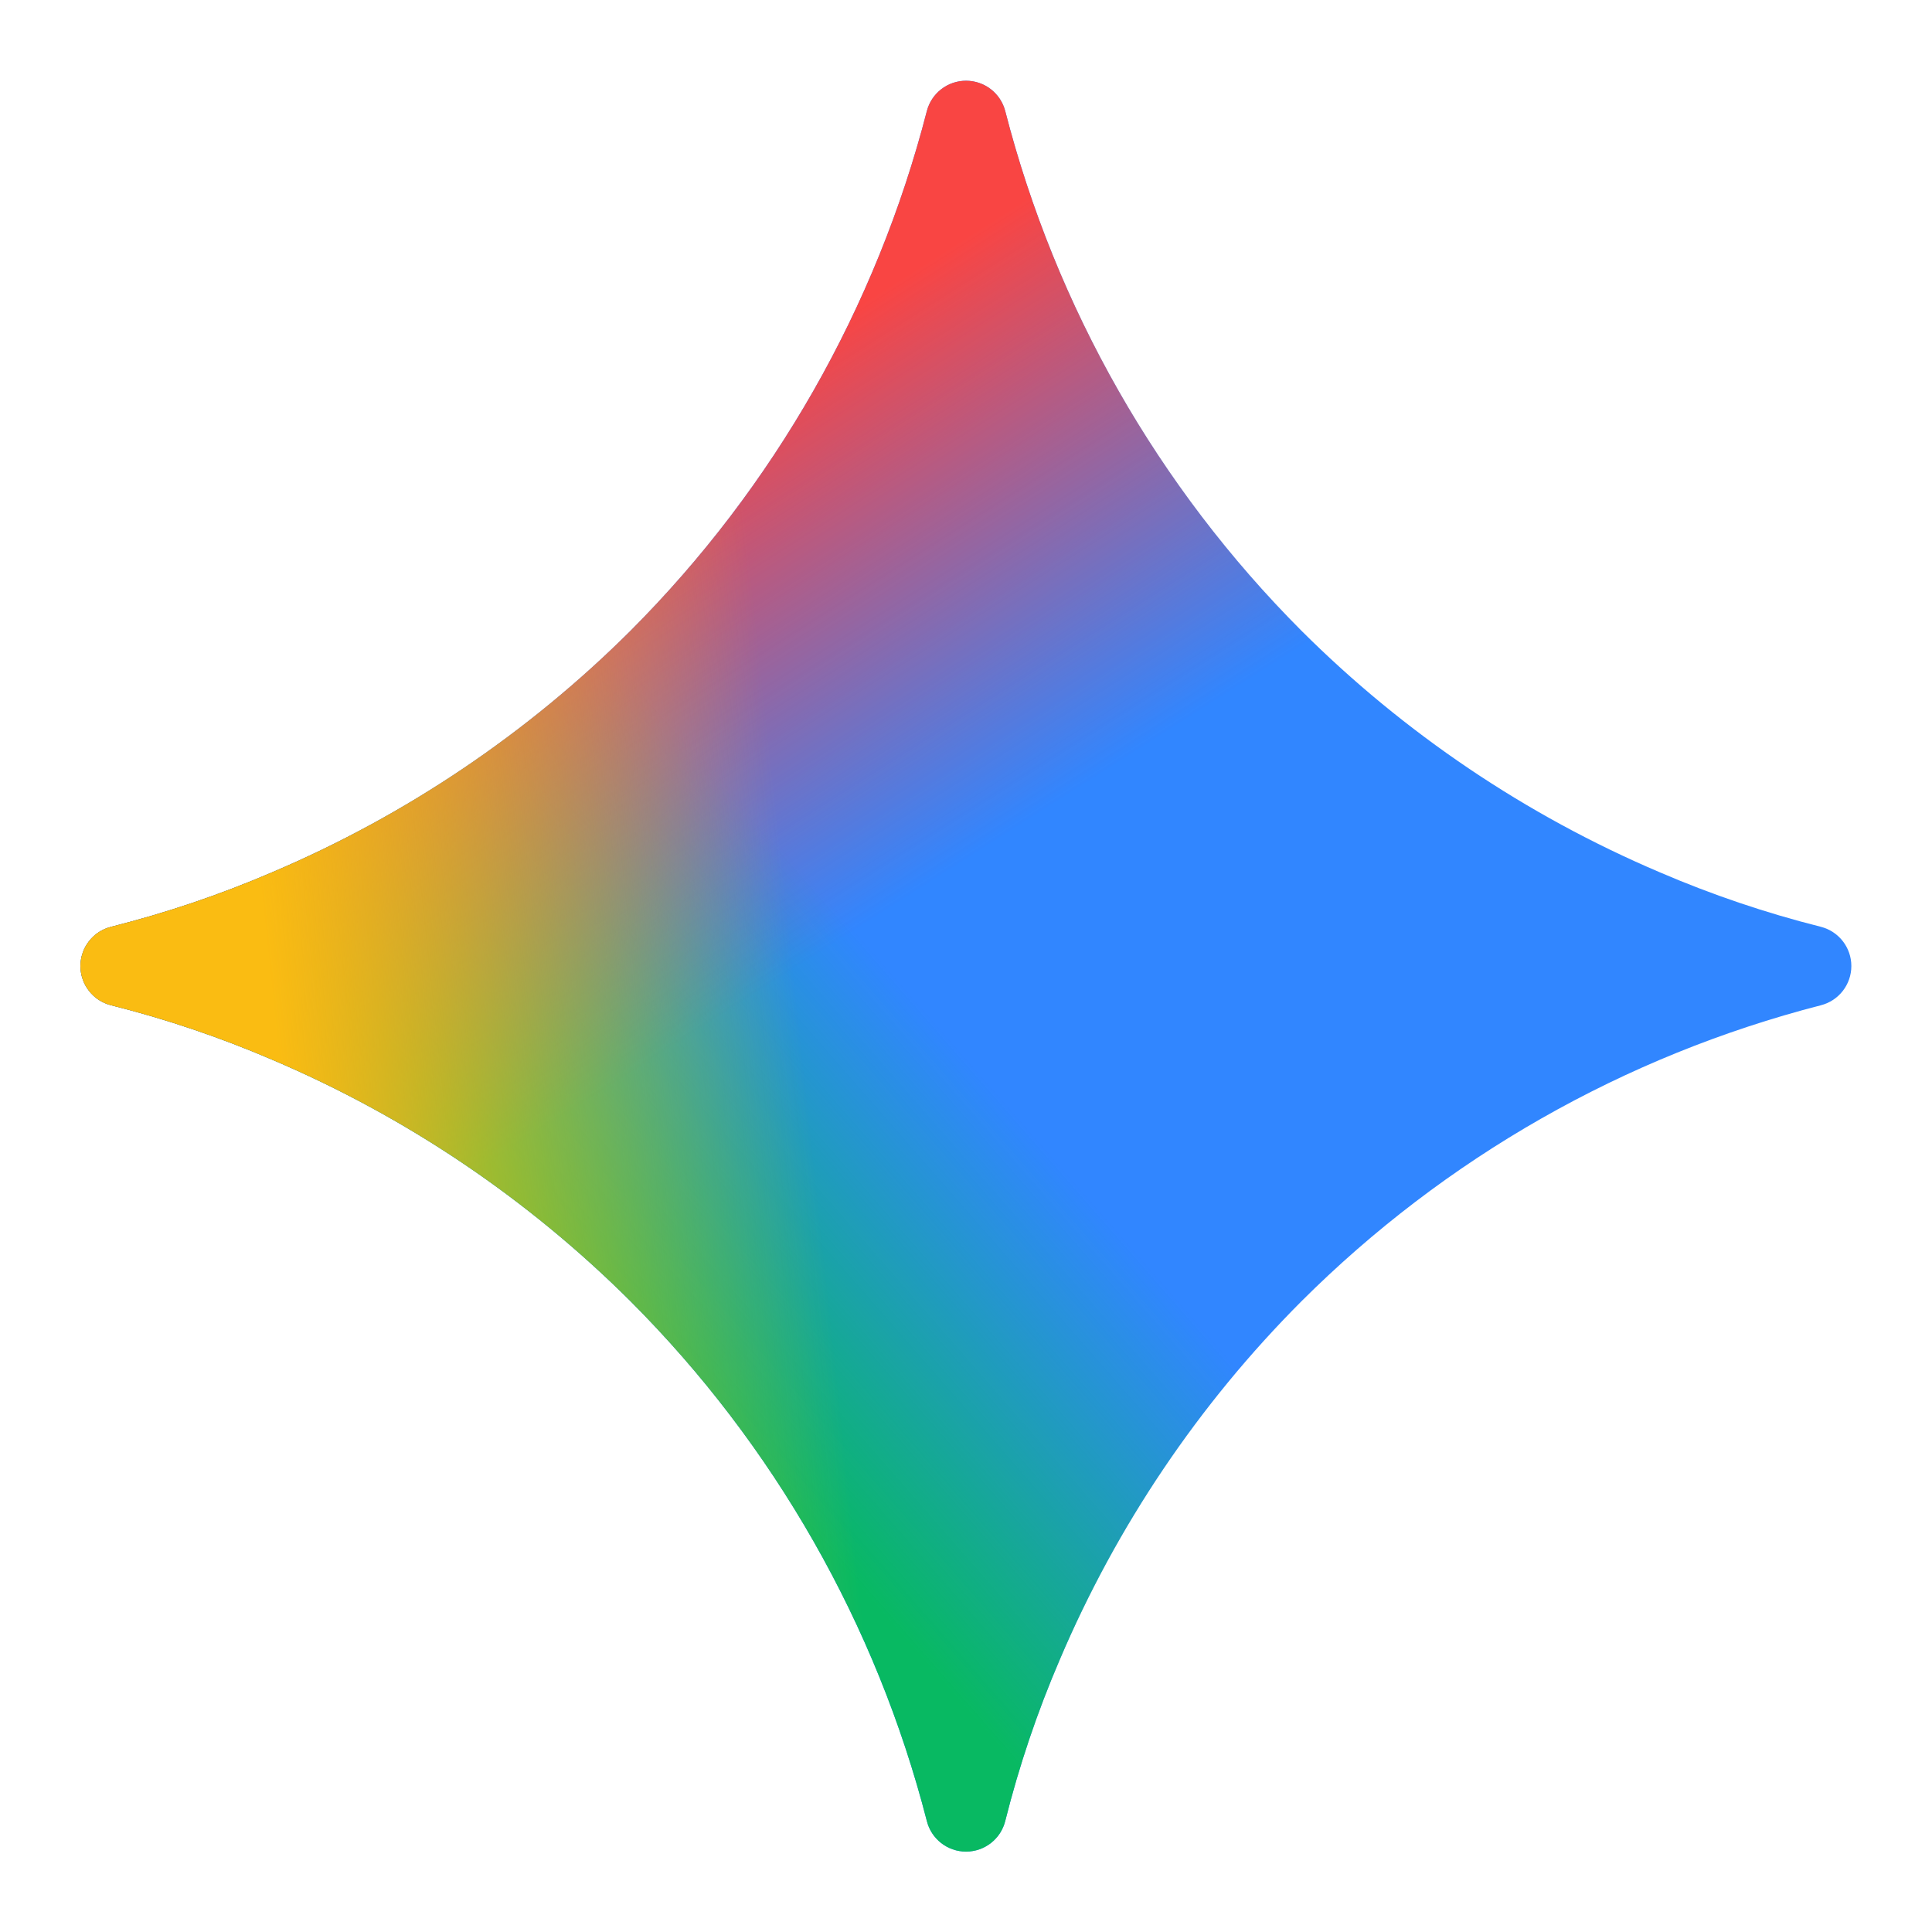
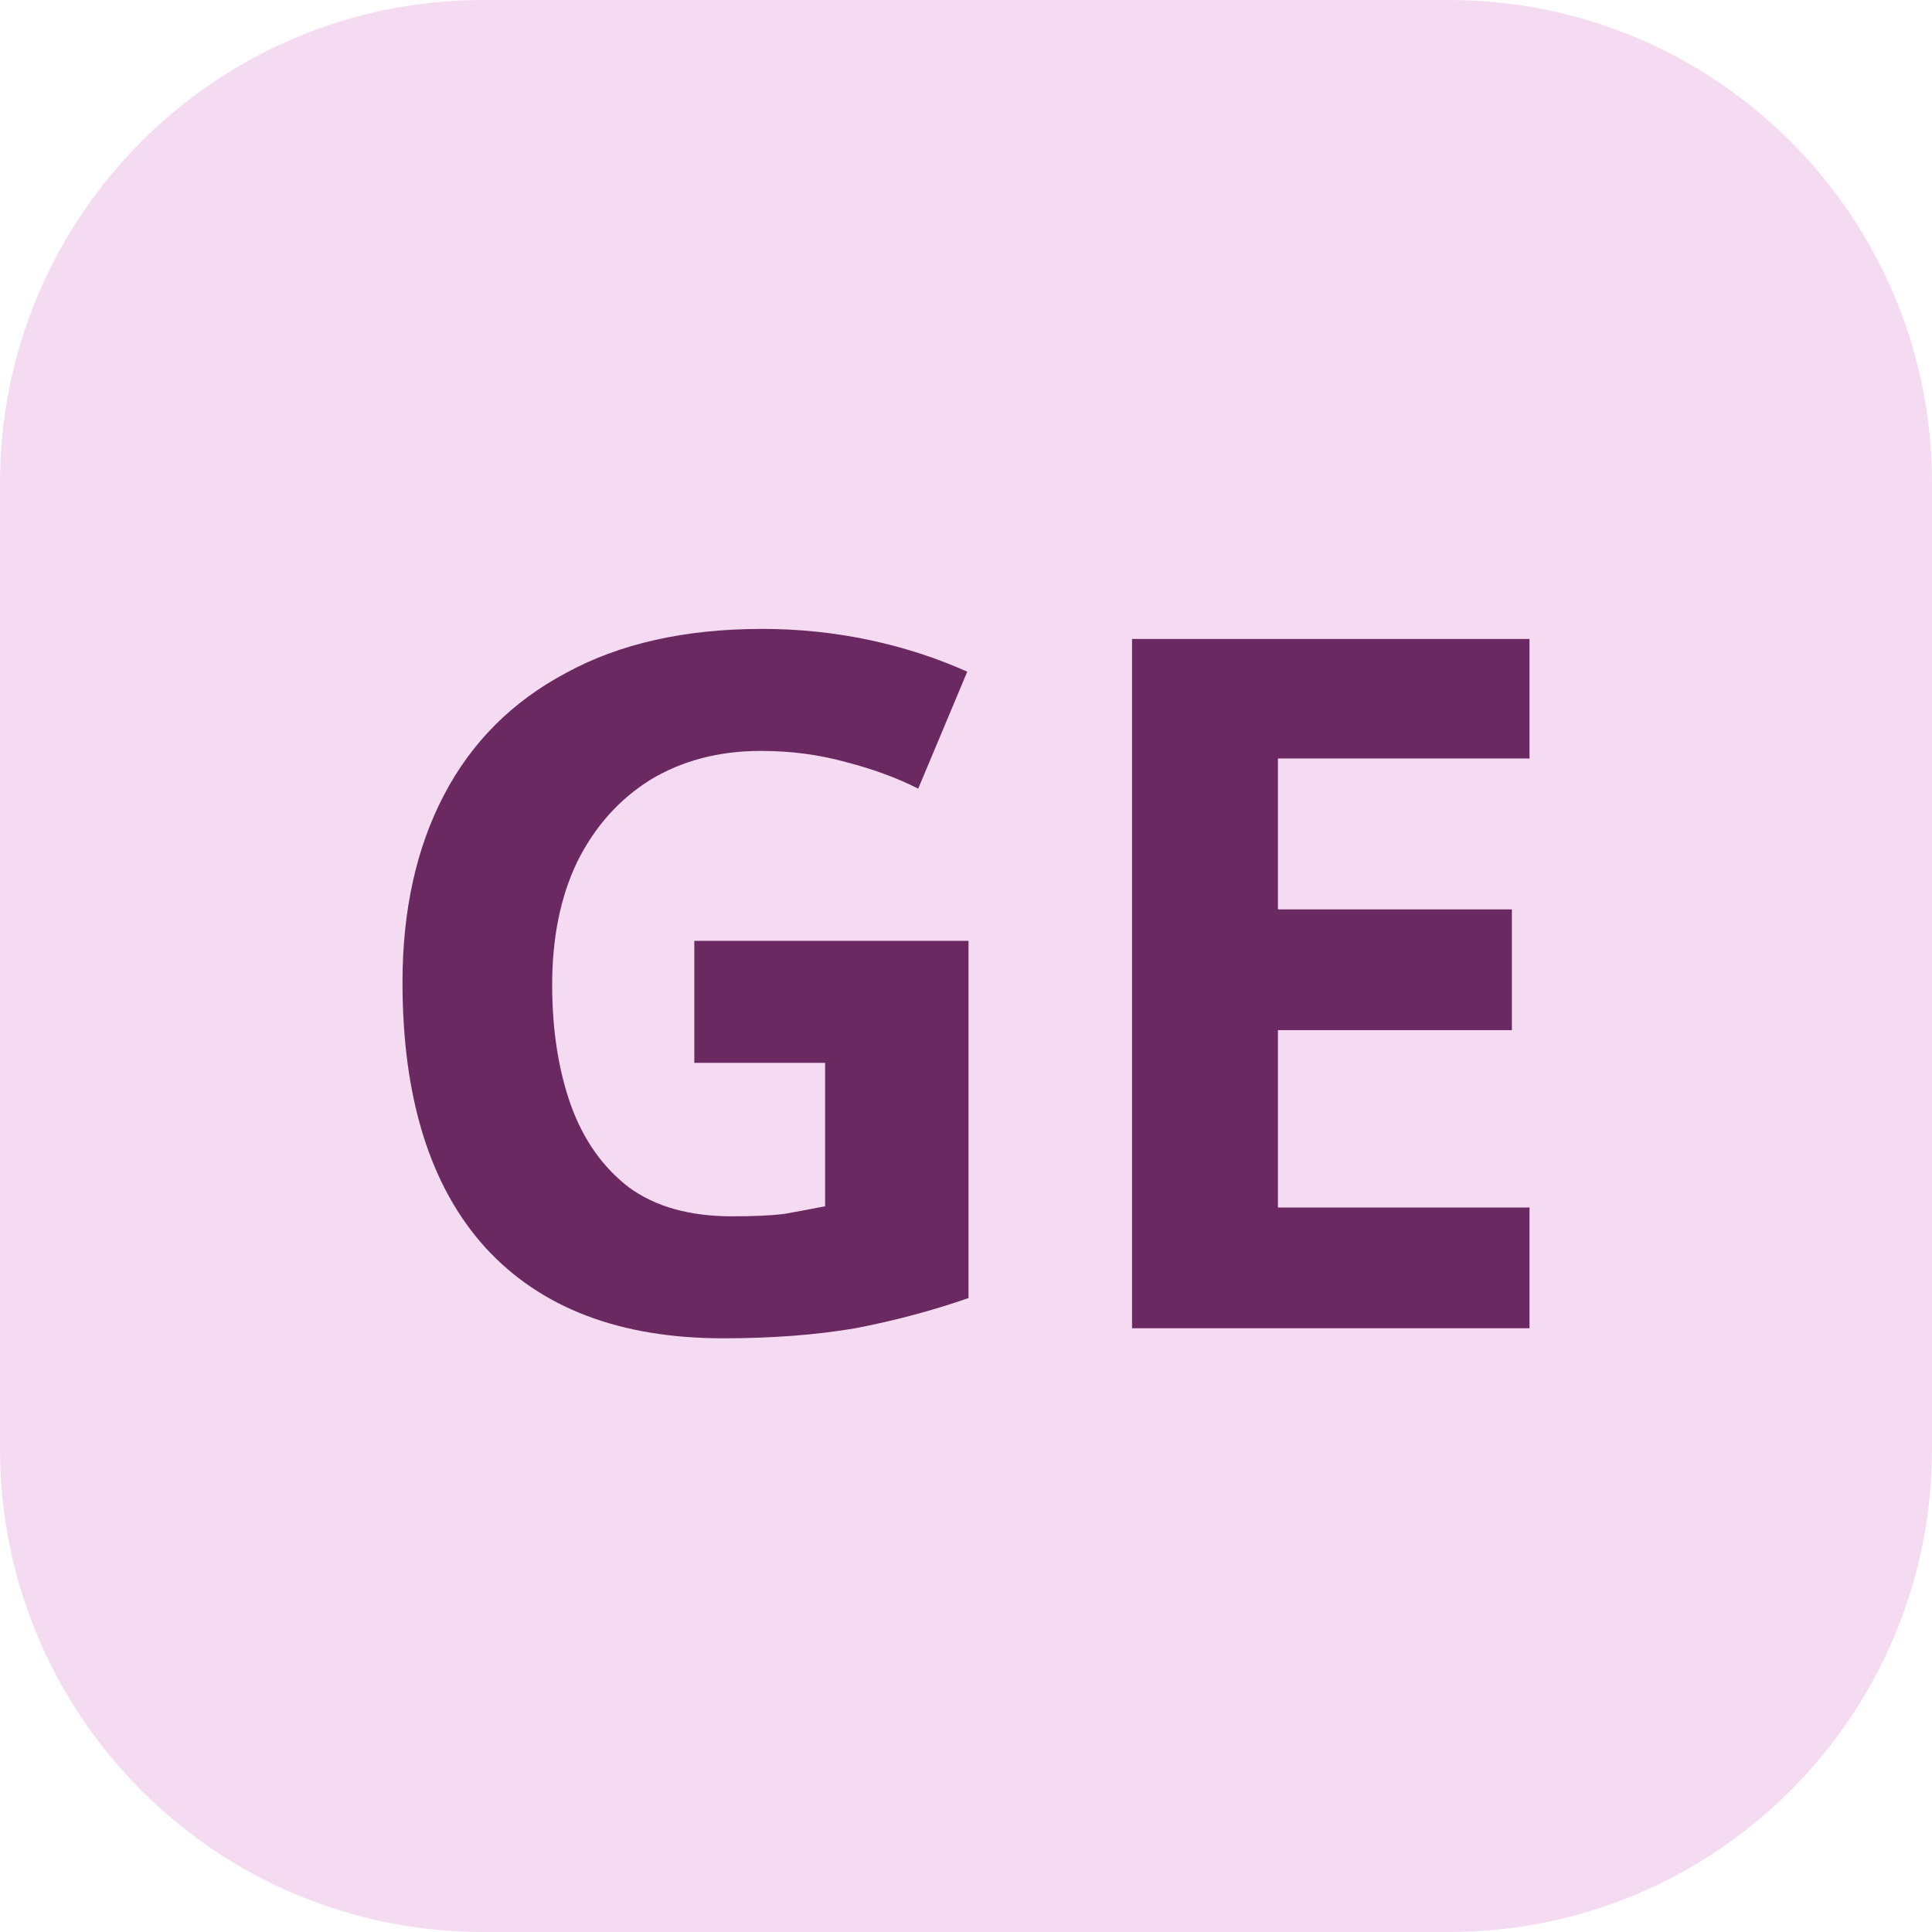
- <svg xmlns="http://www.w3.org/2000/svg" height="1em" style="flex:none;line-height:1" viewBox="0 0 24 24" width="1em">
-   <path d="M20.616 10.835a14.147 14.147 0 01-4.45-3.001 14.111 14.111 0 01-3.678-6.452.503.503 0 00-.975 0 14.134 14.134 0 01-3.679 6.452 14.155 14.155 0 01-4.45 3.001c-.65.28-1.318.505-2.002.678a.502.502 0 000 .975c.684.172 1.35.397 2.002.677a14.147 14.147 0 014.45 3.001 14.112 14.112 0 013.679 6.453.502.502 0 00.975 0c.172-.685.397-1.351.677-2.003a14.145 14.145 0 013.001-4.45 14.113 14.113 0 016.453-3.678.503.503 0 000-.975 13.245 13.245 0 01-2.003-.678z" fill="#3186FF" />
-   <path d="M20.616 10.835a14.147 14.147 0 01-4.45-3.001 14.111 14.111 0 01-3.678-6.452.503.503 0 00-.975 0 14.134 14.134 0 01-3.679 6.452 14.155 14.155 0 01-4.45 3.001c-.65.28-1.318.505-2.002.678a.502.502 0 000 .975c.684.172 1.35.397 2.002.677a14.147 14.147 0 014.45 3.001 14.112 14.112 0 013.679 6.453.502.502 0 00.975 0c.172-.685.397-1.351.677-2.003a14.145 14.145 0 013.001-4.45 14.113 14.113 0 016.453-3.678.503.503 0 000-.975 13.245 13.245 0 01-2.003-.678z" fill="url(#lobe-icons-gemini-0-_R_0_)" />
-   <path d="M20.616 10.835a14.147 14.147 0 01-4.45-3.001 14.111 14.111 0 01-3.678-6.452.503.503 0 00-.975 0 14.134 14.134 0 01-3.679 6.452 14.155 14.155 0 01-4.45 3.001c-.65.28-1.318.505-2.002.678a.502.502 0 000 .975c.684.172 1.35.397 2.002.677a14.147 14.147 0 014.45 3.001 14.112 14.112 0 013.679 6.453.502.502 0 00.975 0c.172-.685.397-1.351.677-2.003a14.145 14.145 0 013.001-4.45 14.113 14.113 0 016.453-3.678.503.503 0 000-.975 13.245 13.245 0 01-2.003-.678z" fill="url(#lobe-icons-gemini-1-_R_0_)" />
-   <path d="M20.616 10.835a14.147 14.147 0 01-4.45-3.001 14.111 14.111 0 01-3.678-6.452.503.503 0 00-.975 0 14.134 14.134 0 01-3.679 6.452 14.155 14.155 0 01-4.45 3.001c-.65.28-1.318.505-2.002.678a.502.502 0 000 .975c.684.172 1.35.397 2.002.677a14.147 14.147 0 014.45 3.001 14.112 14.112 0 013.679 6.453.502.502 0 00.975 0c.172-.685.397-1.351.677-2.003a14.145 14.145 0 013.001-4.45 14.113 14.113 0 016.453-3.678.503.503 0 000-.975 13.245 13.245 0 01-2.003-.678z" fill="url(#lobe-icons-gemini-2-_R_0_)" />
-   <defs>
-     <linearGradient gradientUnits="userSpaceOnUse" id="lobe-icons-gemini-0-_R_0_" x1="7" x2="11" y1="15.5" y2="12">
-       <stop stop-color="#08B962" />
-       <stop offset="1" stop-color="#08B962" stop-opacity="0" />
-     </linearGradient>
-     <linearGradient gradientUnits="userSpaceOnUse" id="lobe-icons-gemini-1-_R_0_" x1="8" x2="11.5" y1="5.5" y2="11">
-       <stop stop-color="#F94543" />
-       <stop offset="1" stop-color="#F94543" stop-opacity="0" />
-     </linearGradient>
-     <linearGradient gradientUnits="userSpaceOnUse" id="lobe-icons-gemini-2-_R_0_" x1="3.5" x2="17.5" y1="13.5" y2="12">
-       <stop stop-color="#FABC12" />
-       <stop offset=".46" stop-color="#FABC12" stop-opacity="0" />
-     </linearGradient>
-   </defs>
+ <svg xmlns="http://www.w3.org/2000/svg" viewBox="0 0 24 24" role="img">
+   <rect width="24" height="24" rx="6" fill="hsl(308,55%,91%)" />
+   <text x="12" y="16.5" text-anchor="middle" font-family="system-ui, sans-serif" font-size="12" font-weight="700" fill="hsl(308,45%,29%)">GE</text>
</svg>
